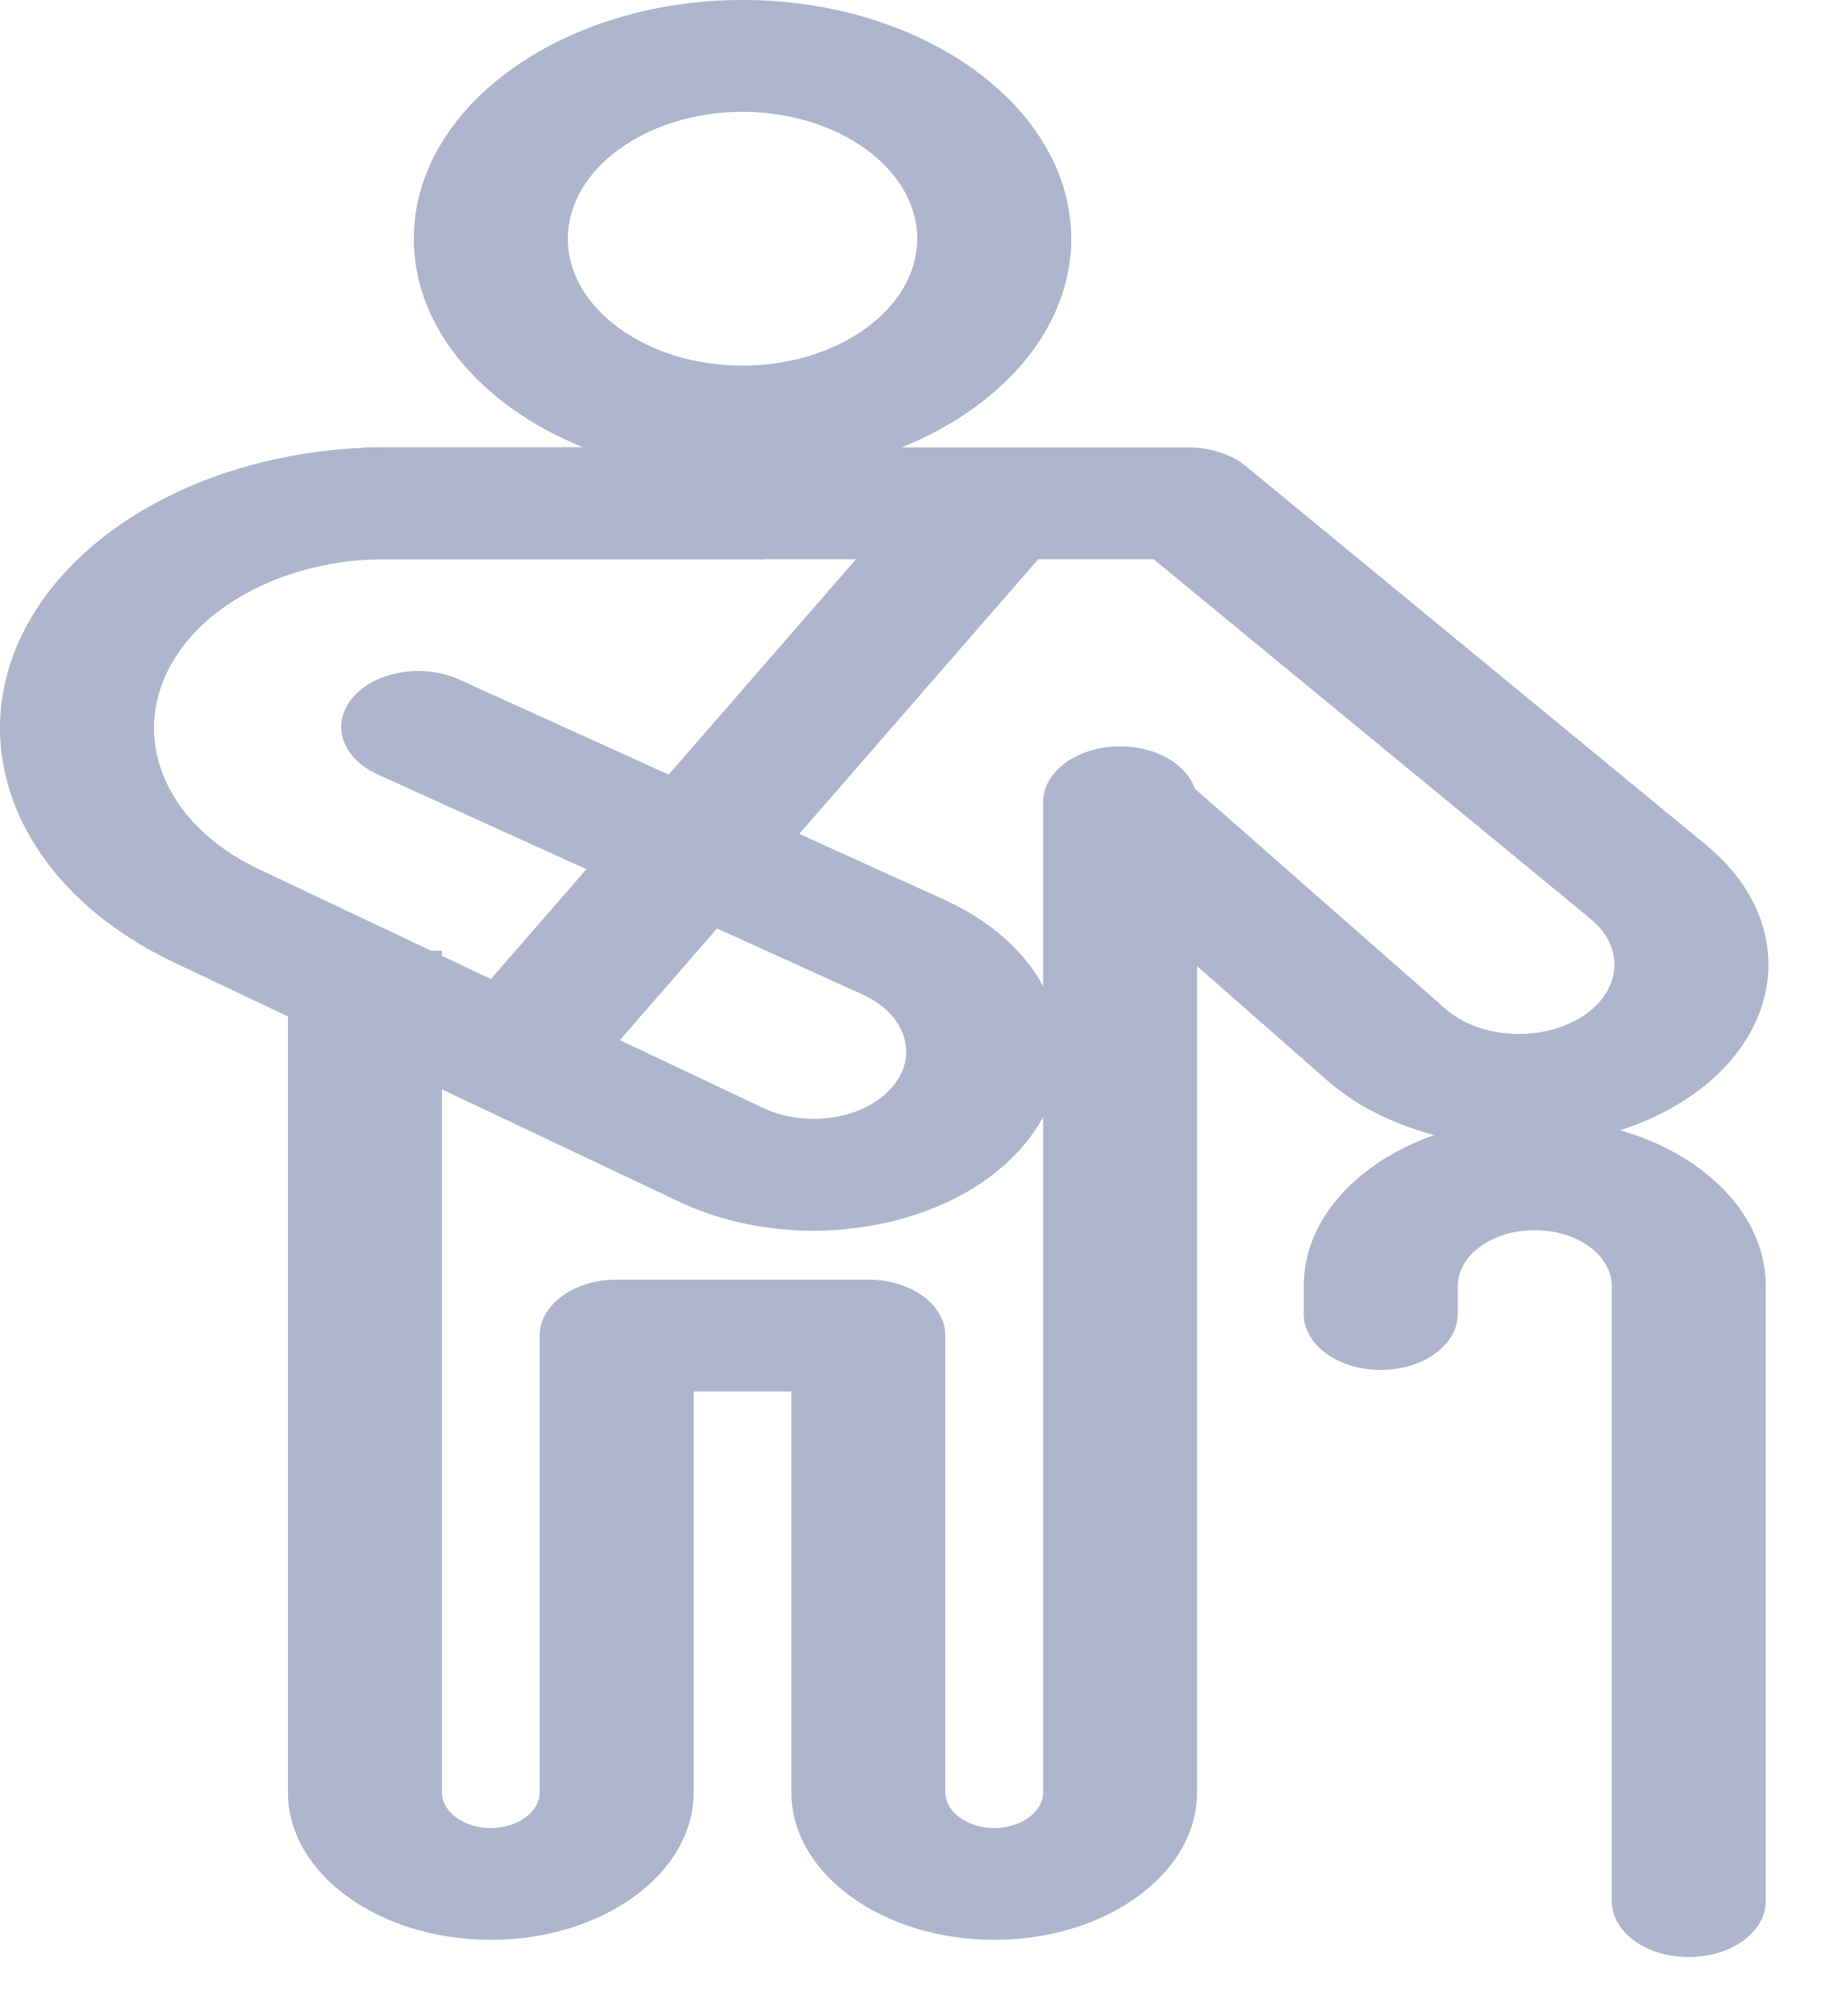
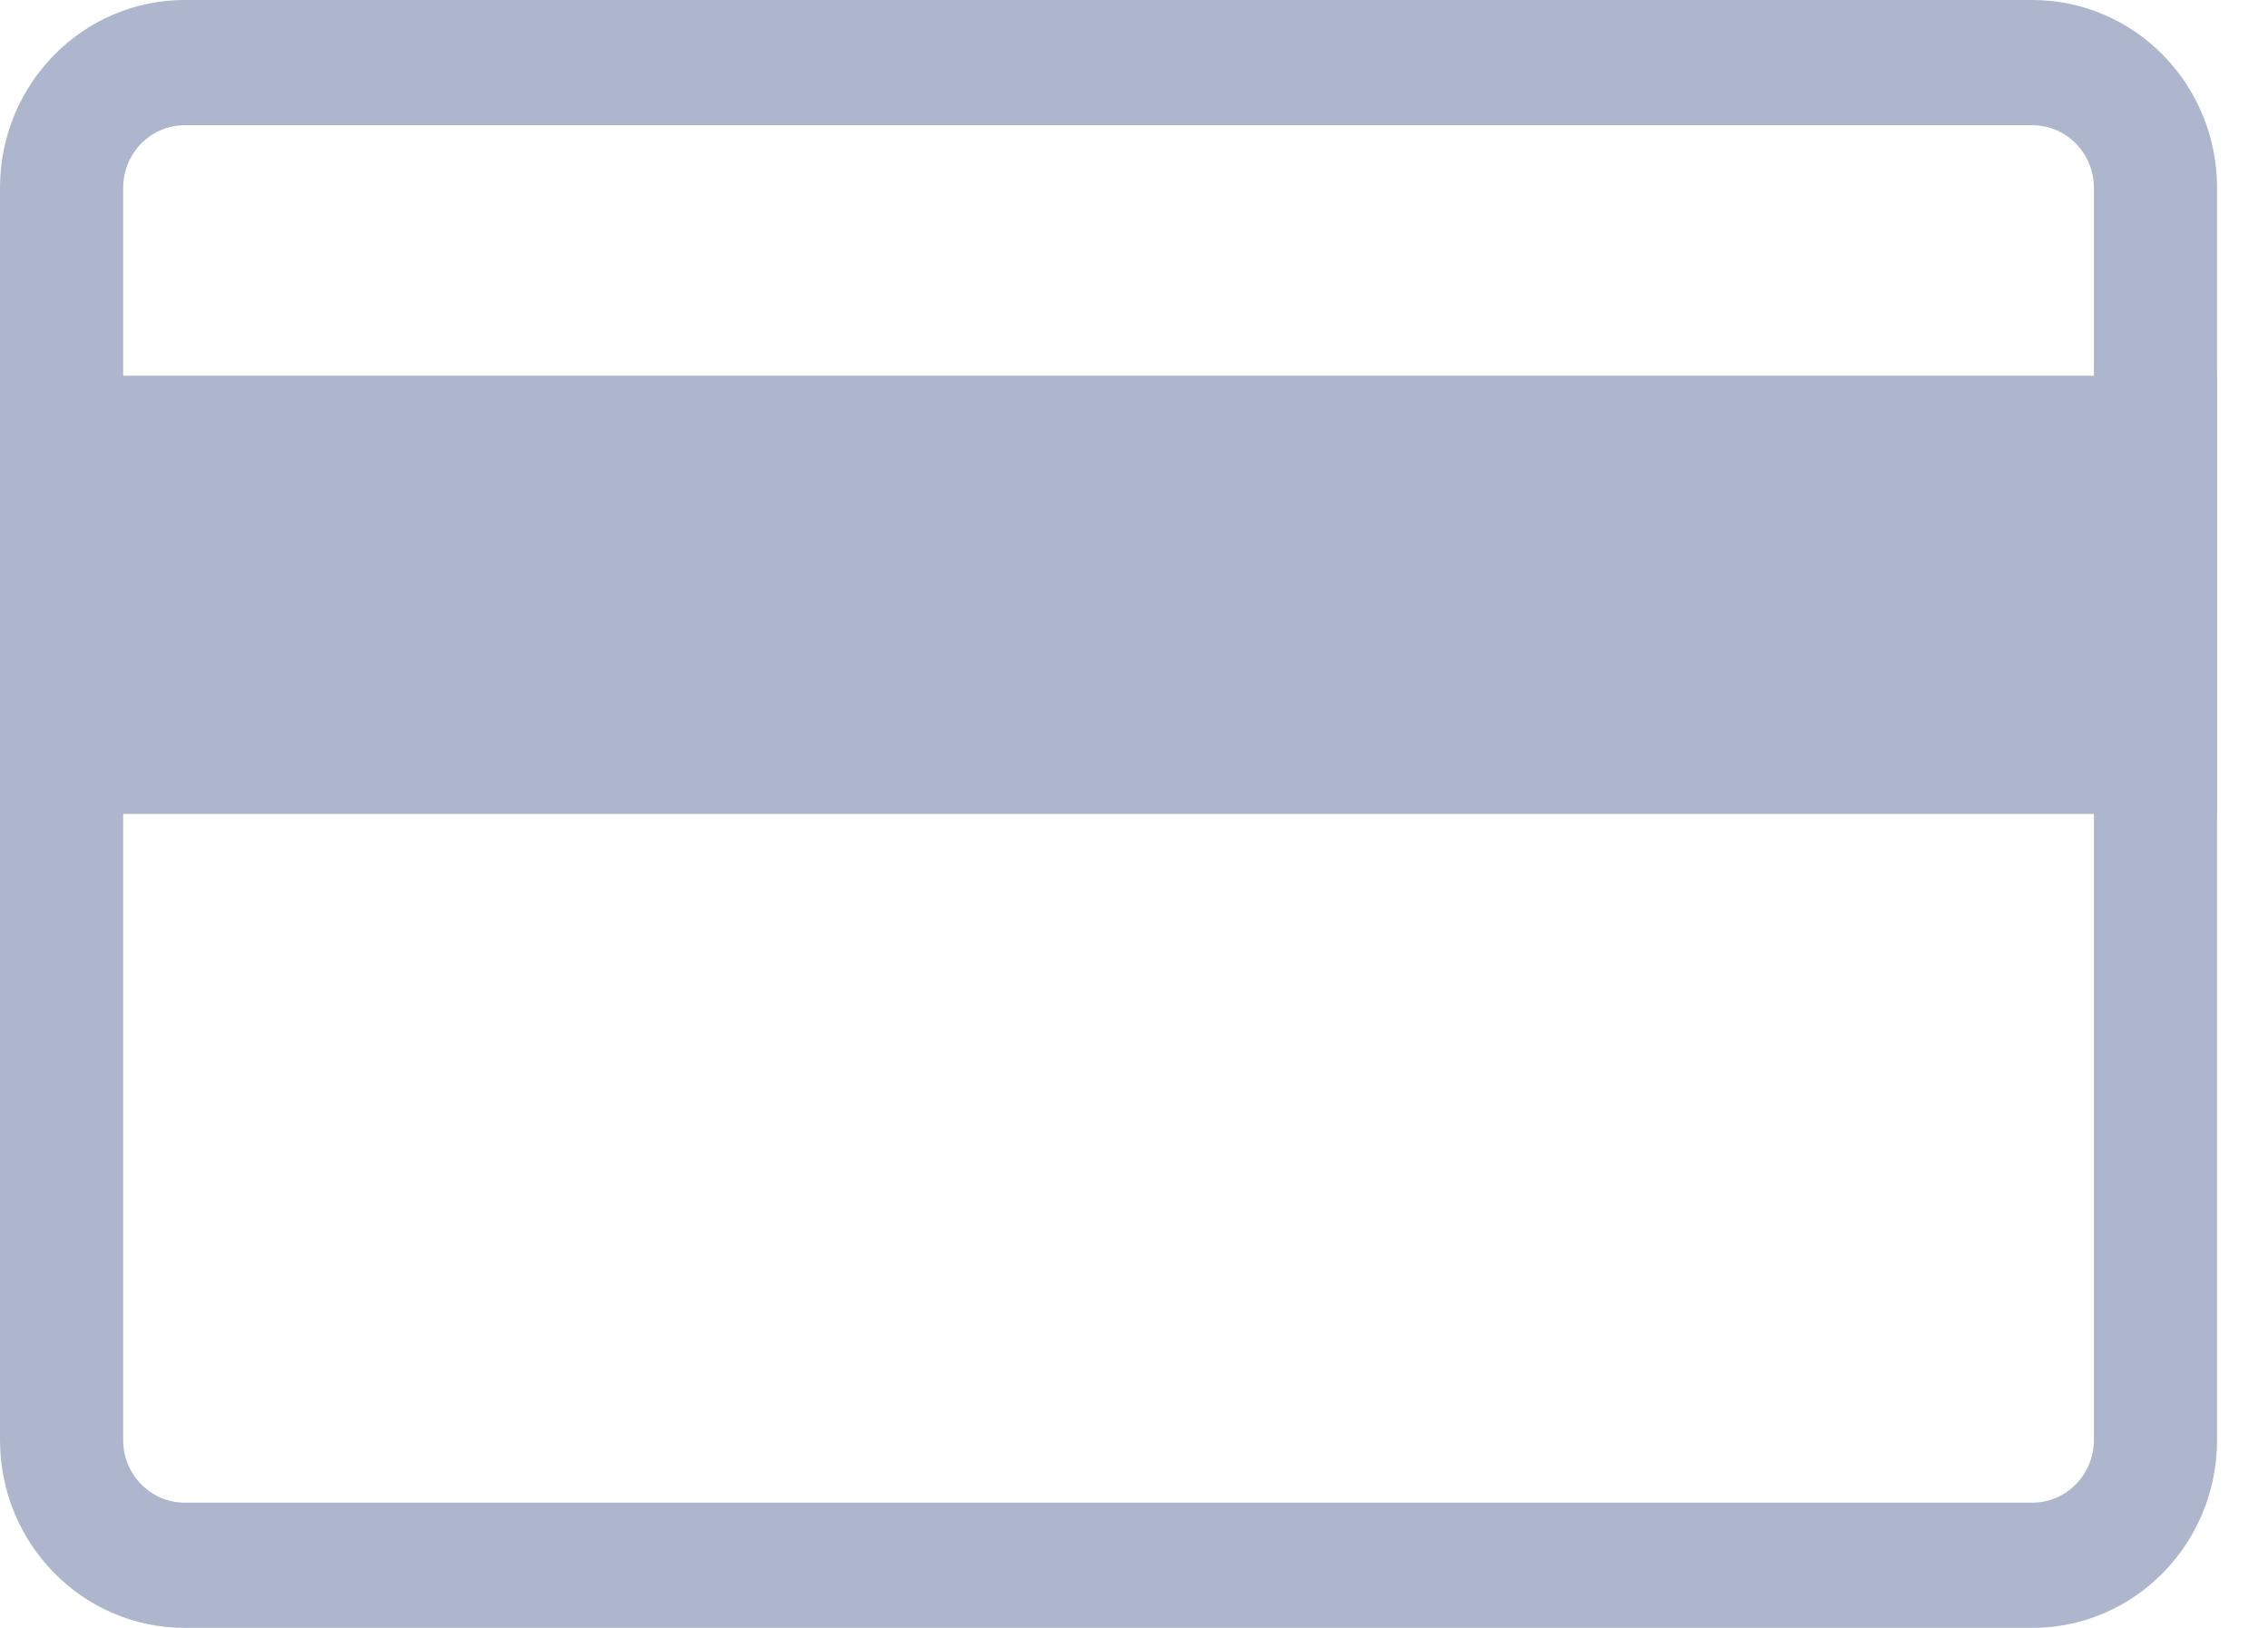
- <svg xmlns="http://www.w3.org/2000/svg" width="28" height="31" viewBox="0 0 28 31" fill="none">
-   <path fill-rule="evenodd" clip-rule="evenodd" d="M11.415 1.72C12.89 1.72 14.102 2.6 14.102 3.671C14.102 4.742 12.89 5.622 11.415 5.622C9.941 5.622 8.729 4.742 8.729 3.671C8.729 2.6 9.941 1.72 11.415 1.72ZM16.469 3.671C16.469 1.65 14.198 0 11.415 0C8.633 0 6.362 1.65 6.362 3.671C6.362 5.692 8.633 7.341 11.415 7.341C14.198 7.341 16.469 5.692 16.469 3.671Z" fill="#ADB6CD" />
-   <path fill-rule="evenodd" clip-rule="evenodd" d="M19.156 7.17C18.931 6.985 18.608 6.879 18.268 6.879H5.61V8.598H17.734L24.453 14.129C25 14.579 24.927 15.269 24.291 15.653C23.666 16.03 22.74 15.967 22.223 15.513L18.369 12.127C18.241 11.753 17.776 11.476 17.221 11.476C16.567 11.476 16.037 11.861 16.037 12.335V27.564C16.037 27.862 15.696 28.11 15.286 28.11C14.875 28.11 14.534 27.862 14.534 27.564V20.537C14.534 20.062 14.004 19.677 13.351 19.677H9.48C8.827 19.677 8.297 20.062 8.297 20.537V27.564C8.297 27.862 7.956 28.11 7.545 28.11C7.135 28.11 6.794 27.862 6.794 27.564V14.617H4.427V27.564C4.427 28.812 5.827 29.829 7.545 29.829C9.263 29.829 10.664 28.812 10.664 27.564V21.397H12.167V27.564C12.167 28.812 13.567 29.829 15.286 29.829C17.003 29.829 18.404 28.812 18.404 27.564V14.857L20.398 16.608C21.75 17.796 24.172 17.961 25.804 16.976C27.467 15.972 27.659 14.169 26.228 12.991L19.156 7.17Z" fill="#ADB6CD" />
-   <path fill-rule="evenodd" clip-rule="evenodd" d="M13.781 16.633C14.11 16.156 13.885 15.576 13.262 15.293L5.803 11.907C5.248 11.655 5.08 11.125 5.426 10.722C5.773 10.319 6.503 10.197 7.057 10.448L14.518 13.835C16.175 14.588 16.773 16.132 15.899 17.401C14.886 18.873 12.334 19.375 10.437 18.477L2.68 14.802C0.225 13.639 -0.675 11.339 0.533 9.409C1.492 7.877 3.602 6.879 5.928 6.879L11.757 6.879L11.757 8.599L5.928 8.598C4.539 8.598 3.266 9.197 2.688 10.12C1.96 11.285 2.508 12.668 3.973 13.362L11.73 17.036C12.443 17.374 13.401 17.185 13.781 16.633Z" fill="#ADB6CD" />
-   <path fill-rule="evenodd" clip-rule="evenodd" d="M7.205 15.448L14.308 7.279L16.31 8.198L9.207 16.366L7.205 15.448Z" fill="#ADB6CD" />
-   <path fill-rule="evenodd" clip-rule="evenodd" d="M20.044 19.776C20.044 18.351 21.634 17.197 23.595 17.197C25.557 17.197 27.147 18.351 27.147 19.776V29.234C27.147 29.709 26.617 30.094 25.963 30.094C25.309 30.094 24.779 29.709 24.779 29.234V19.776C24.779 19.301 24.249 18.916 23.595 18.916C22.942 18.916 22.412 19.301 22.412 19.776V20.206C22.412 20.681 21.881 21.066 21.228 21.066C20.574 21.066 20.044 20.681 20.044 20.206V19.776Z" fill="#ADB6CD" />
+ <svg xmlns="http://www.w3.org/2000/svg" width="39" height="28" viewBox="0 0 39 28" fill="none">
+   <path fill-rule="evenodd" clip-rule="evenodd" d="M34.947 2.154H3.177C2.592 2.154 2.118 2.636 2.118 3.231V24.769C2.118 25.364 2.592 25.846 3.177 25.846H34.947C35.532 25.846 36.006 25.364 36.006 24.769V3.231C36.006 2.636 35.532 2.154 34.947 2.154ZM3.177 0C1.422 0 0 1.446 0 3.231V24.769C0 26.554 1.422 28 3.177 28H34.947C36.702 28 38.124 26.554 38.124 24.769V3.231C38.124 1.446 36.702 0 34.947 0H3.177Z" fill="#ADB6CD" />
+   <path d="M0 6.462H38.124V14H0V6.462Z" fill="#ADB6CD" />
</svg>
